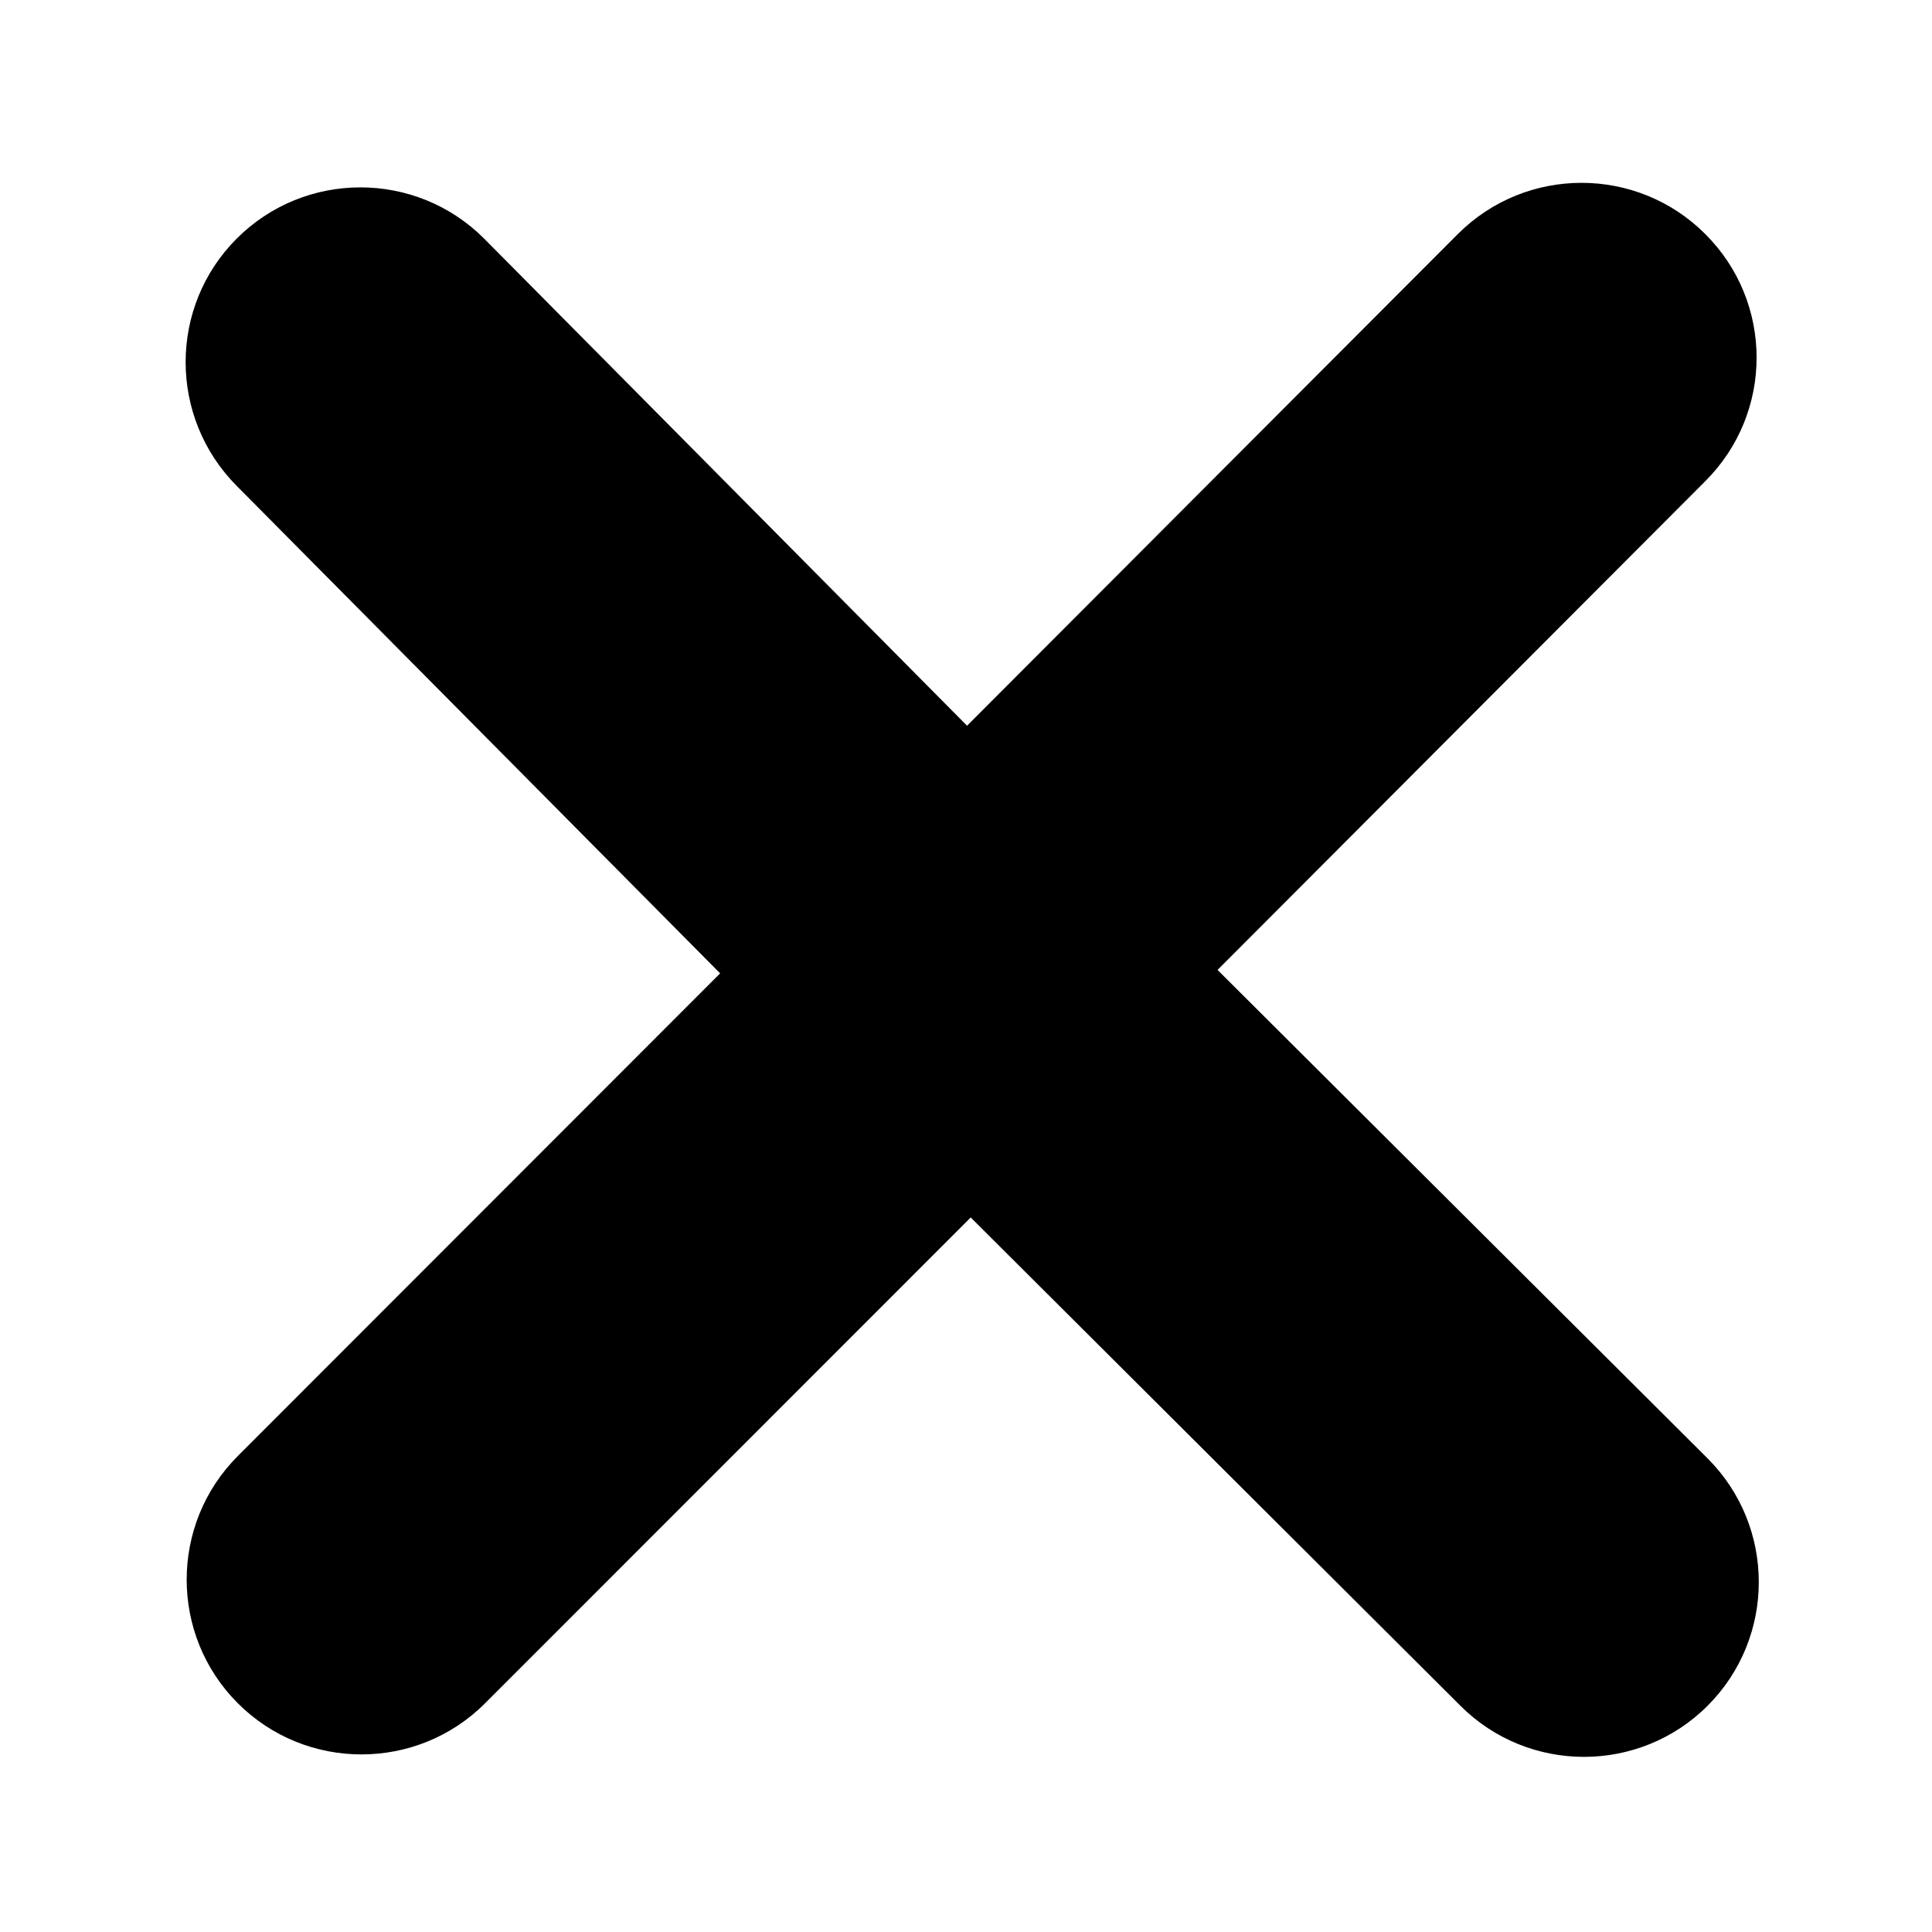
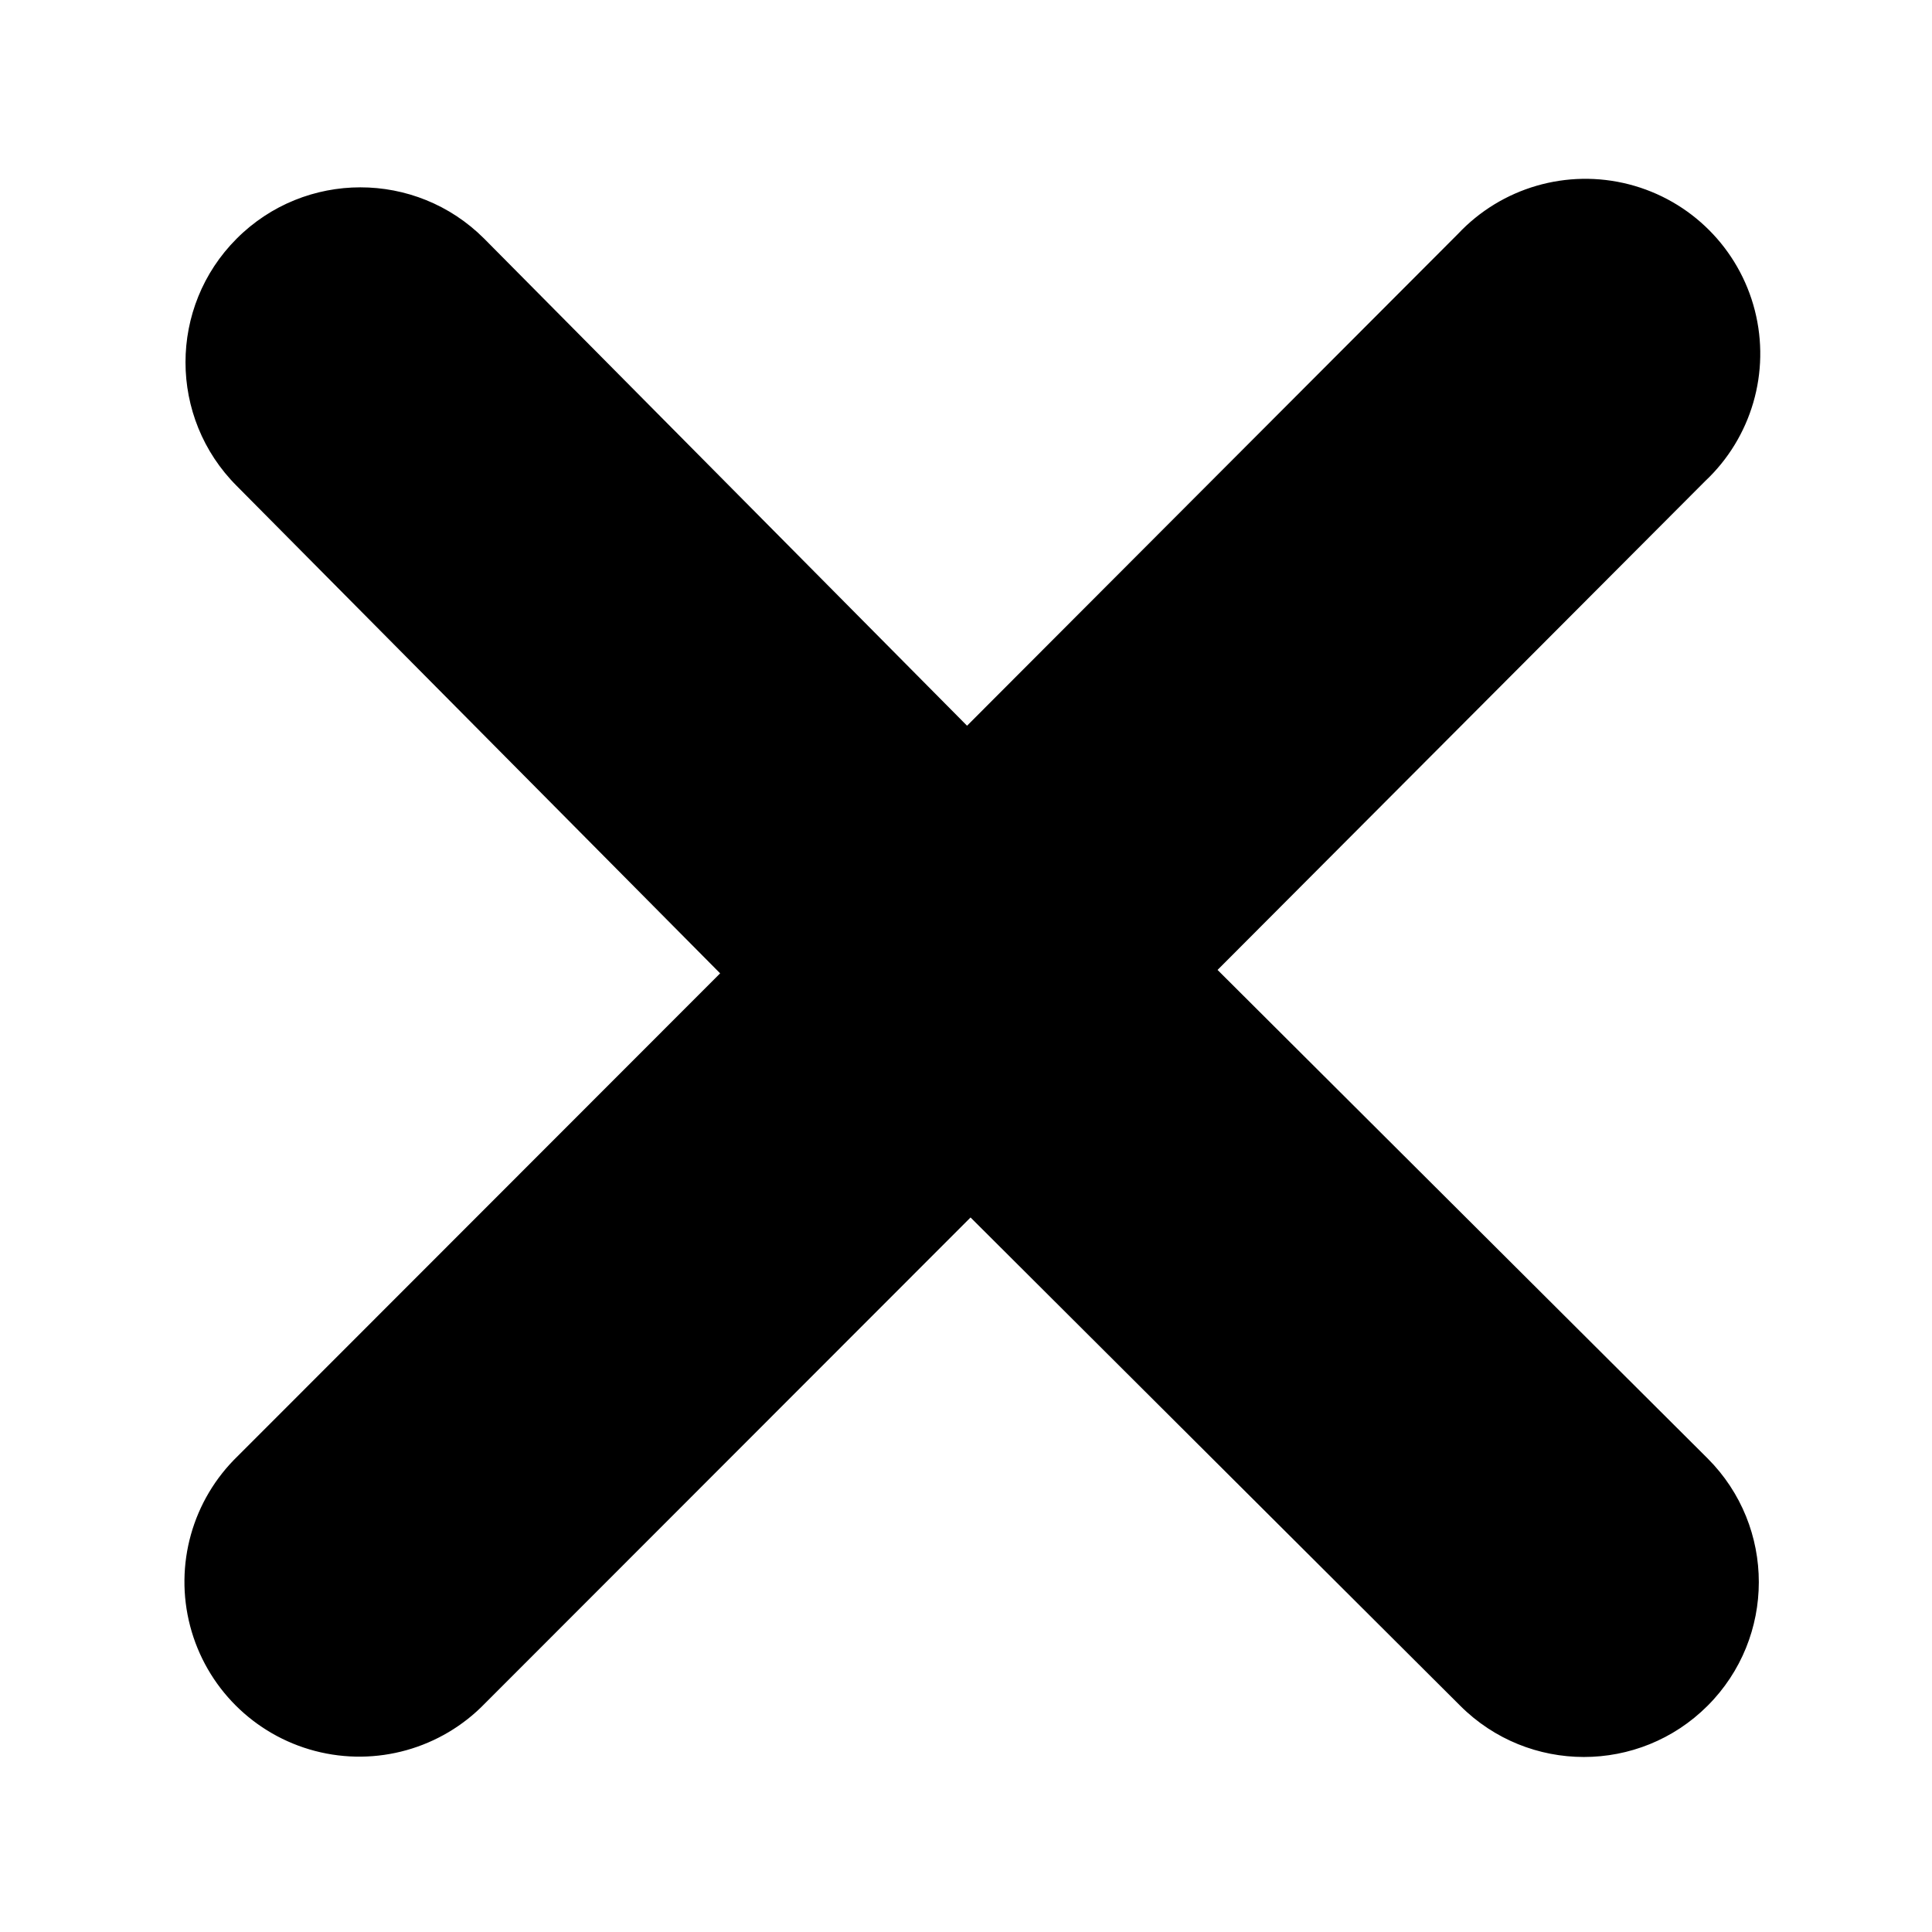
<svg xmlns="http://www.w3.org/2000/svg" width="11.045" height="11.048" viewBox="0 0 11.045 11.048">
-   <path fill-rule="evenodd" clip-rule="evenodd" d="M6.962 5.546L9.765 8.34c.39.39.39 1.024 0 1.414-.39.39-1.024.39-1.414 0l-2.8-2.792L2.774 9.74c-.39.39-1.024.39-1.414 0-.39-.39-.39-1.024 0-1.414l2.758-2.76-2.764-2.787c-.39-.392-.39-1.025 0-1.415.39-.39 1.024-.39 1.414 0L5.53 4.15l2.807-2.812c.39-.39 1.024-.39 1.414 0 .392.39.392 1.024 0 1.414L6.963 5.546z" />
+   <path fill-rule="evenodd" clip-rule="evenodd" d="M6.962 5.546L9.765 8.34A1 1 0 1 1 8.35 9.754l-2.8-2.792L2.774 9.74A1 1 0 1 1 1.36 8.326l2.758-2.76-2.764-2.787a1 1 0 1 1 1.414-1.415L5.53 4.15l2.807-2.812A1 1 0 1 1 9.75 2.752L6.963 5.546z" />
</svg>
